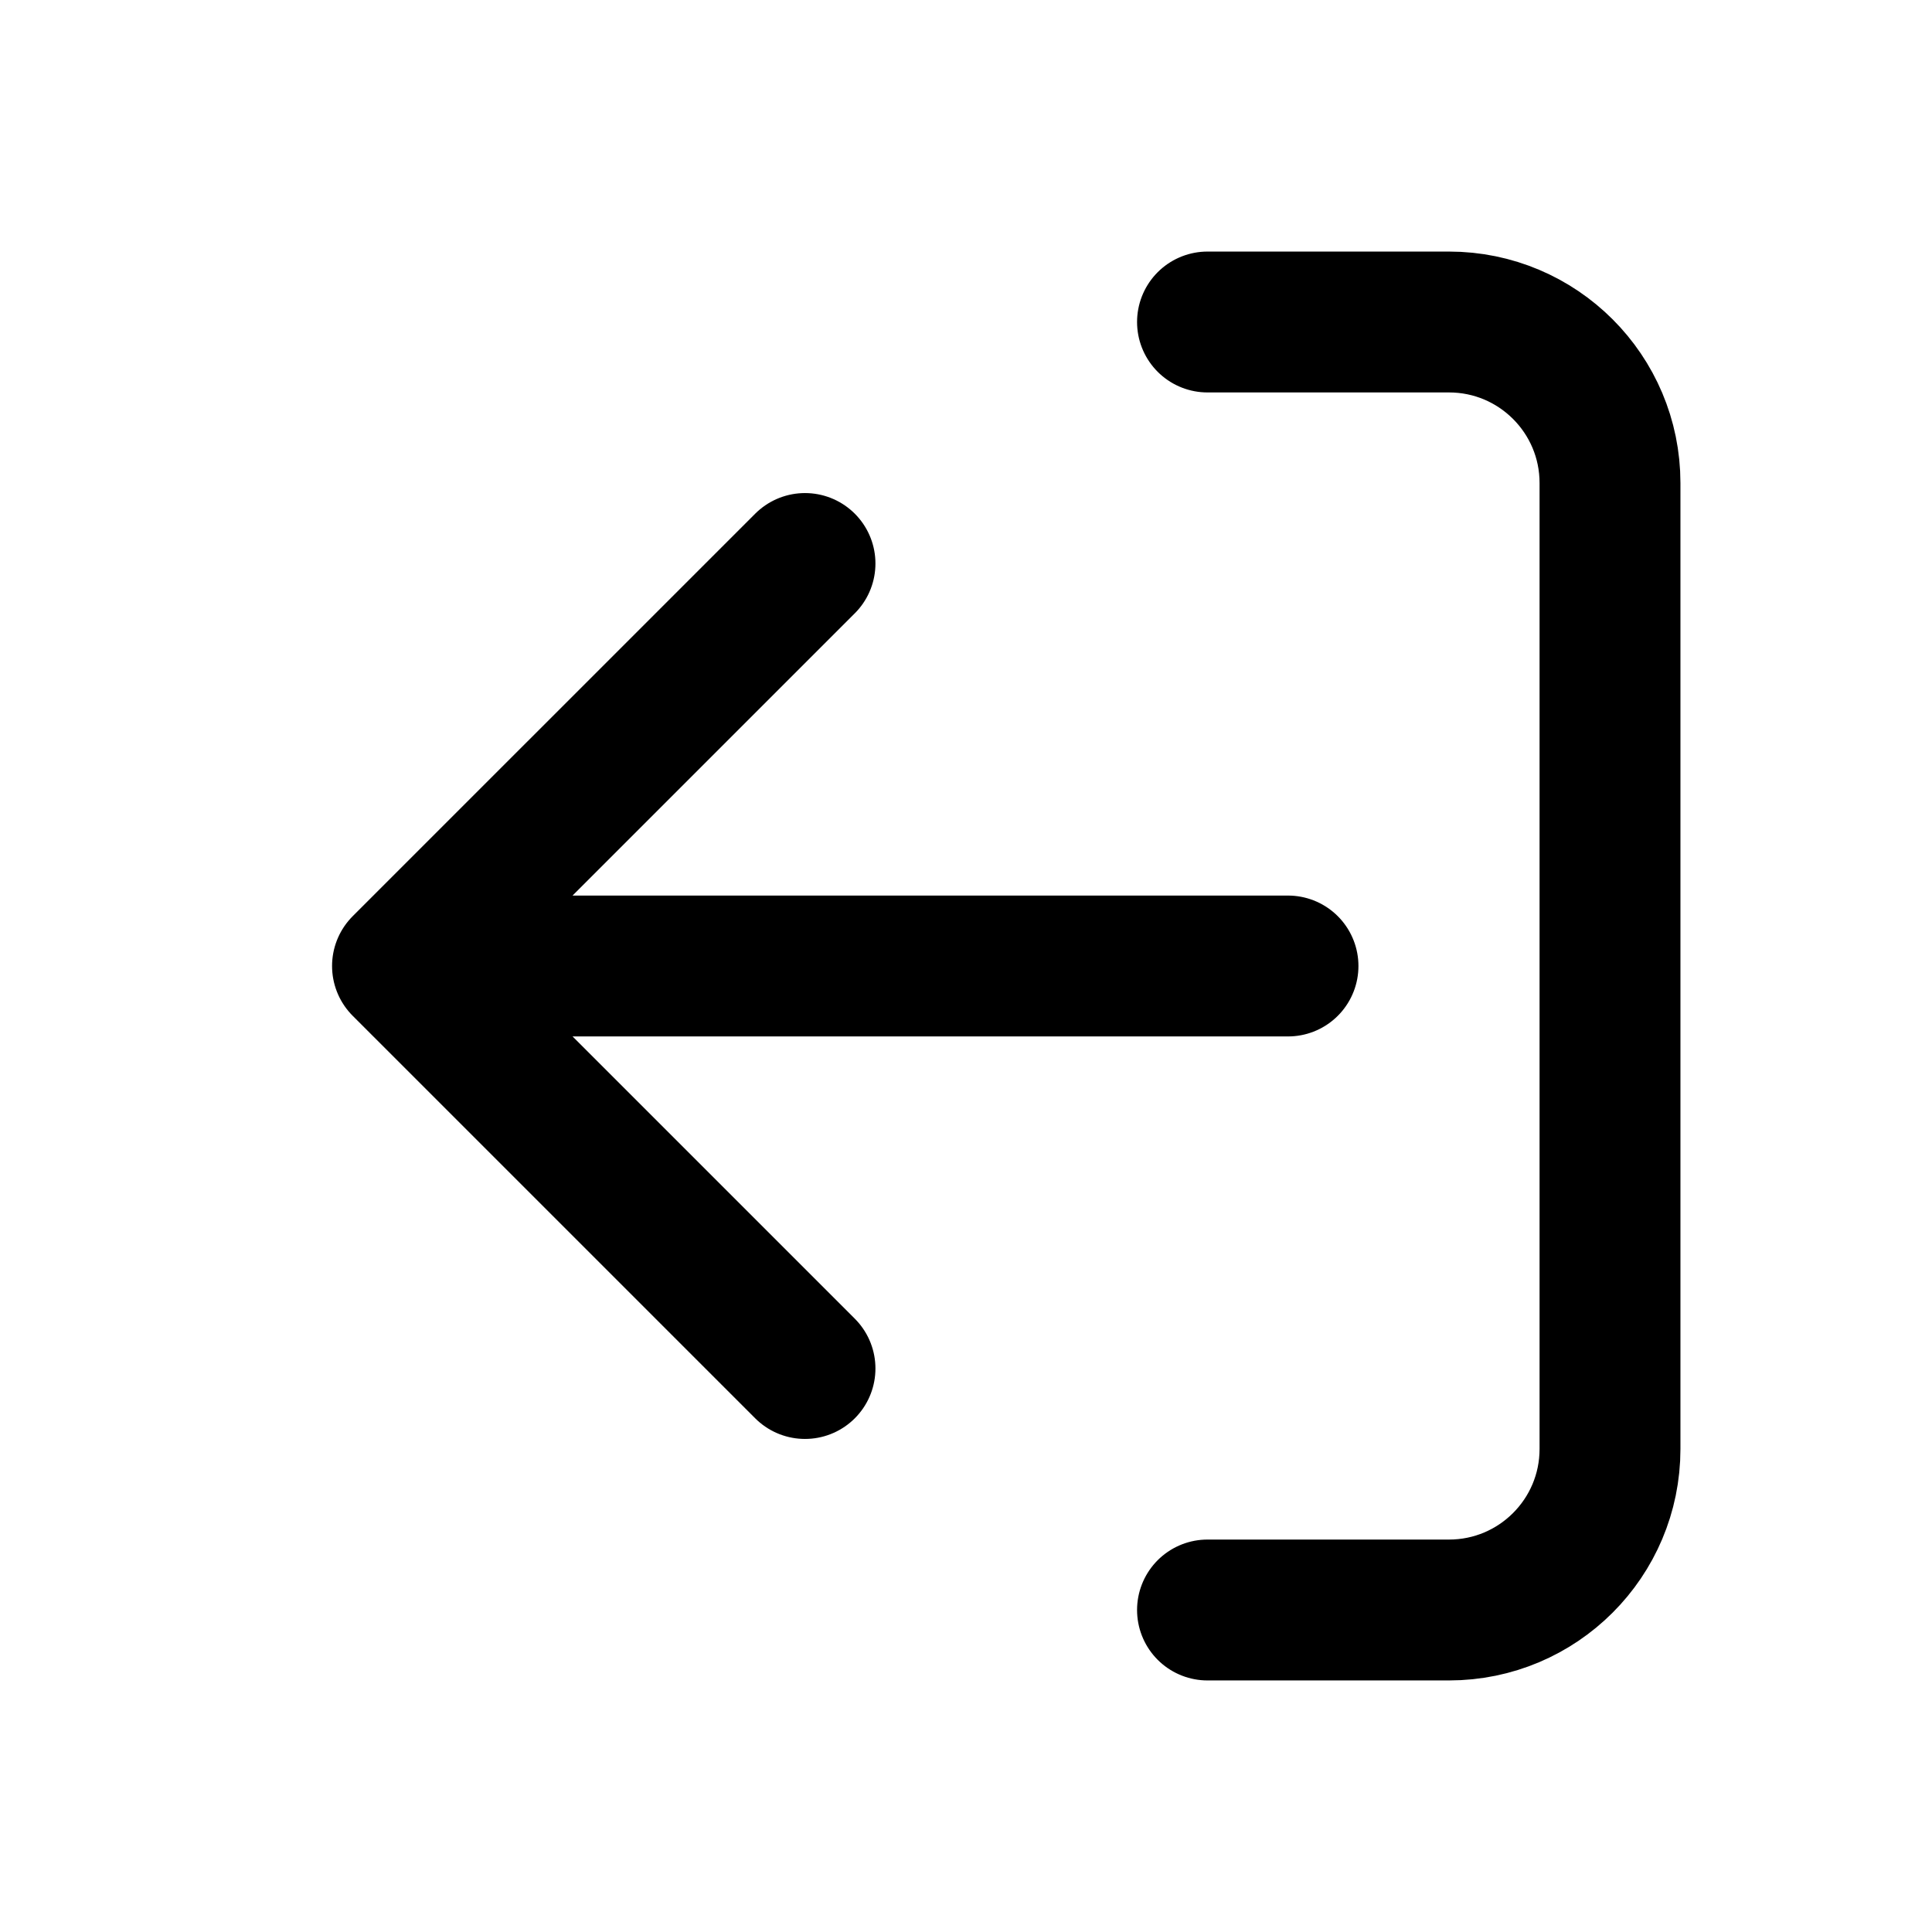
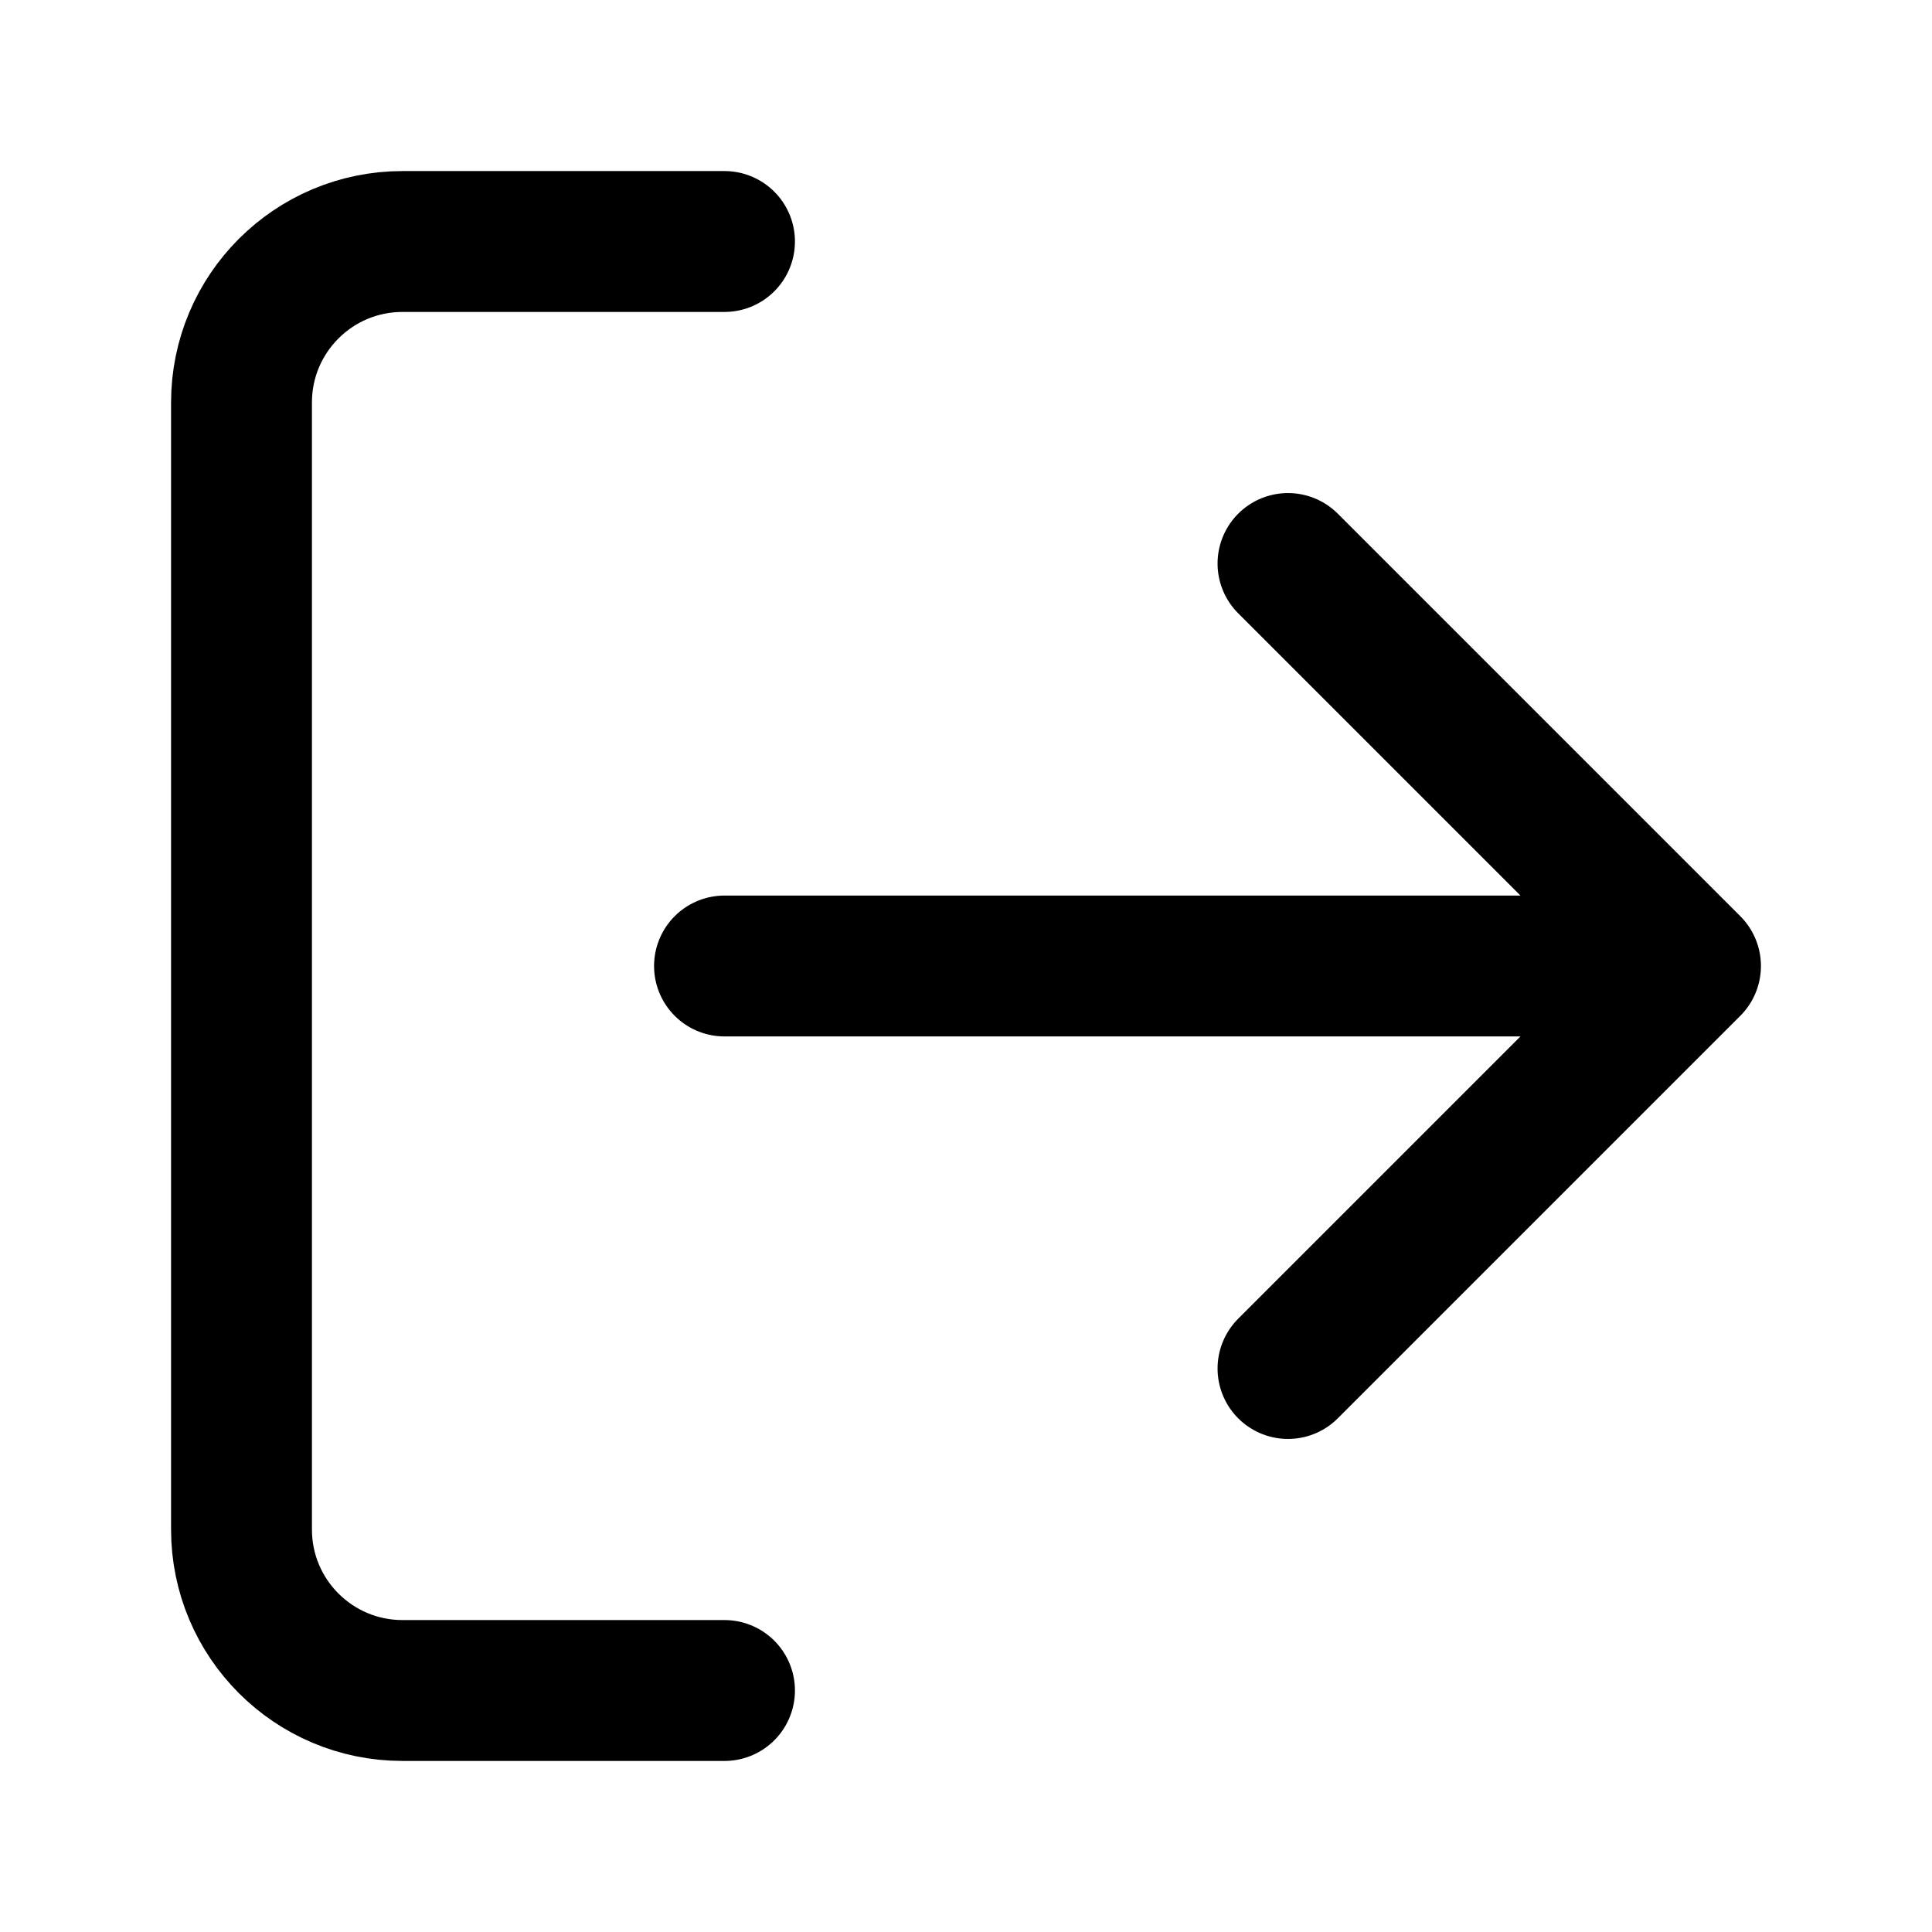
<svg xmlns="http://www.w3.org/2000/svg" aria-hidden="true" focusable="false" viewBox="0 0 24 24" width="24" height="24" fill="none" stroke="currentColor" stroke-width="1.75" stroke-linecap="round" stroke-linejoin="round">
-   <path d="M15 4h3a2 2 0 0 1 2 2v12a2 2 0 0 1-2 2h-3M10 17l-5-5 5-5M5 12h11" />
+   <path d="m16 17l5-5l-5-5m5 5H9m0 9H5a2 2 0 0 1-2-2V5a2 2 0 0 1 2-2h4" />
</svg>
